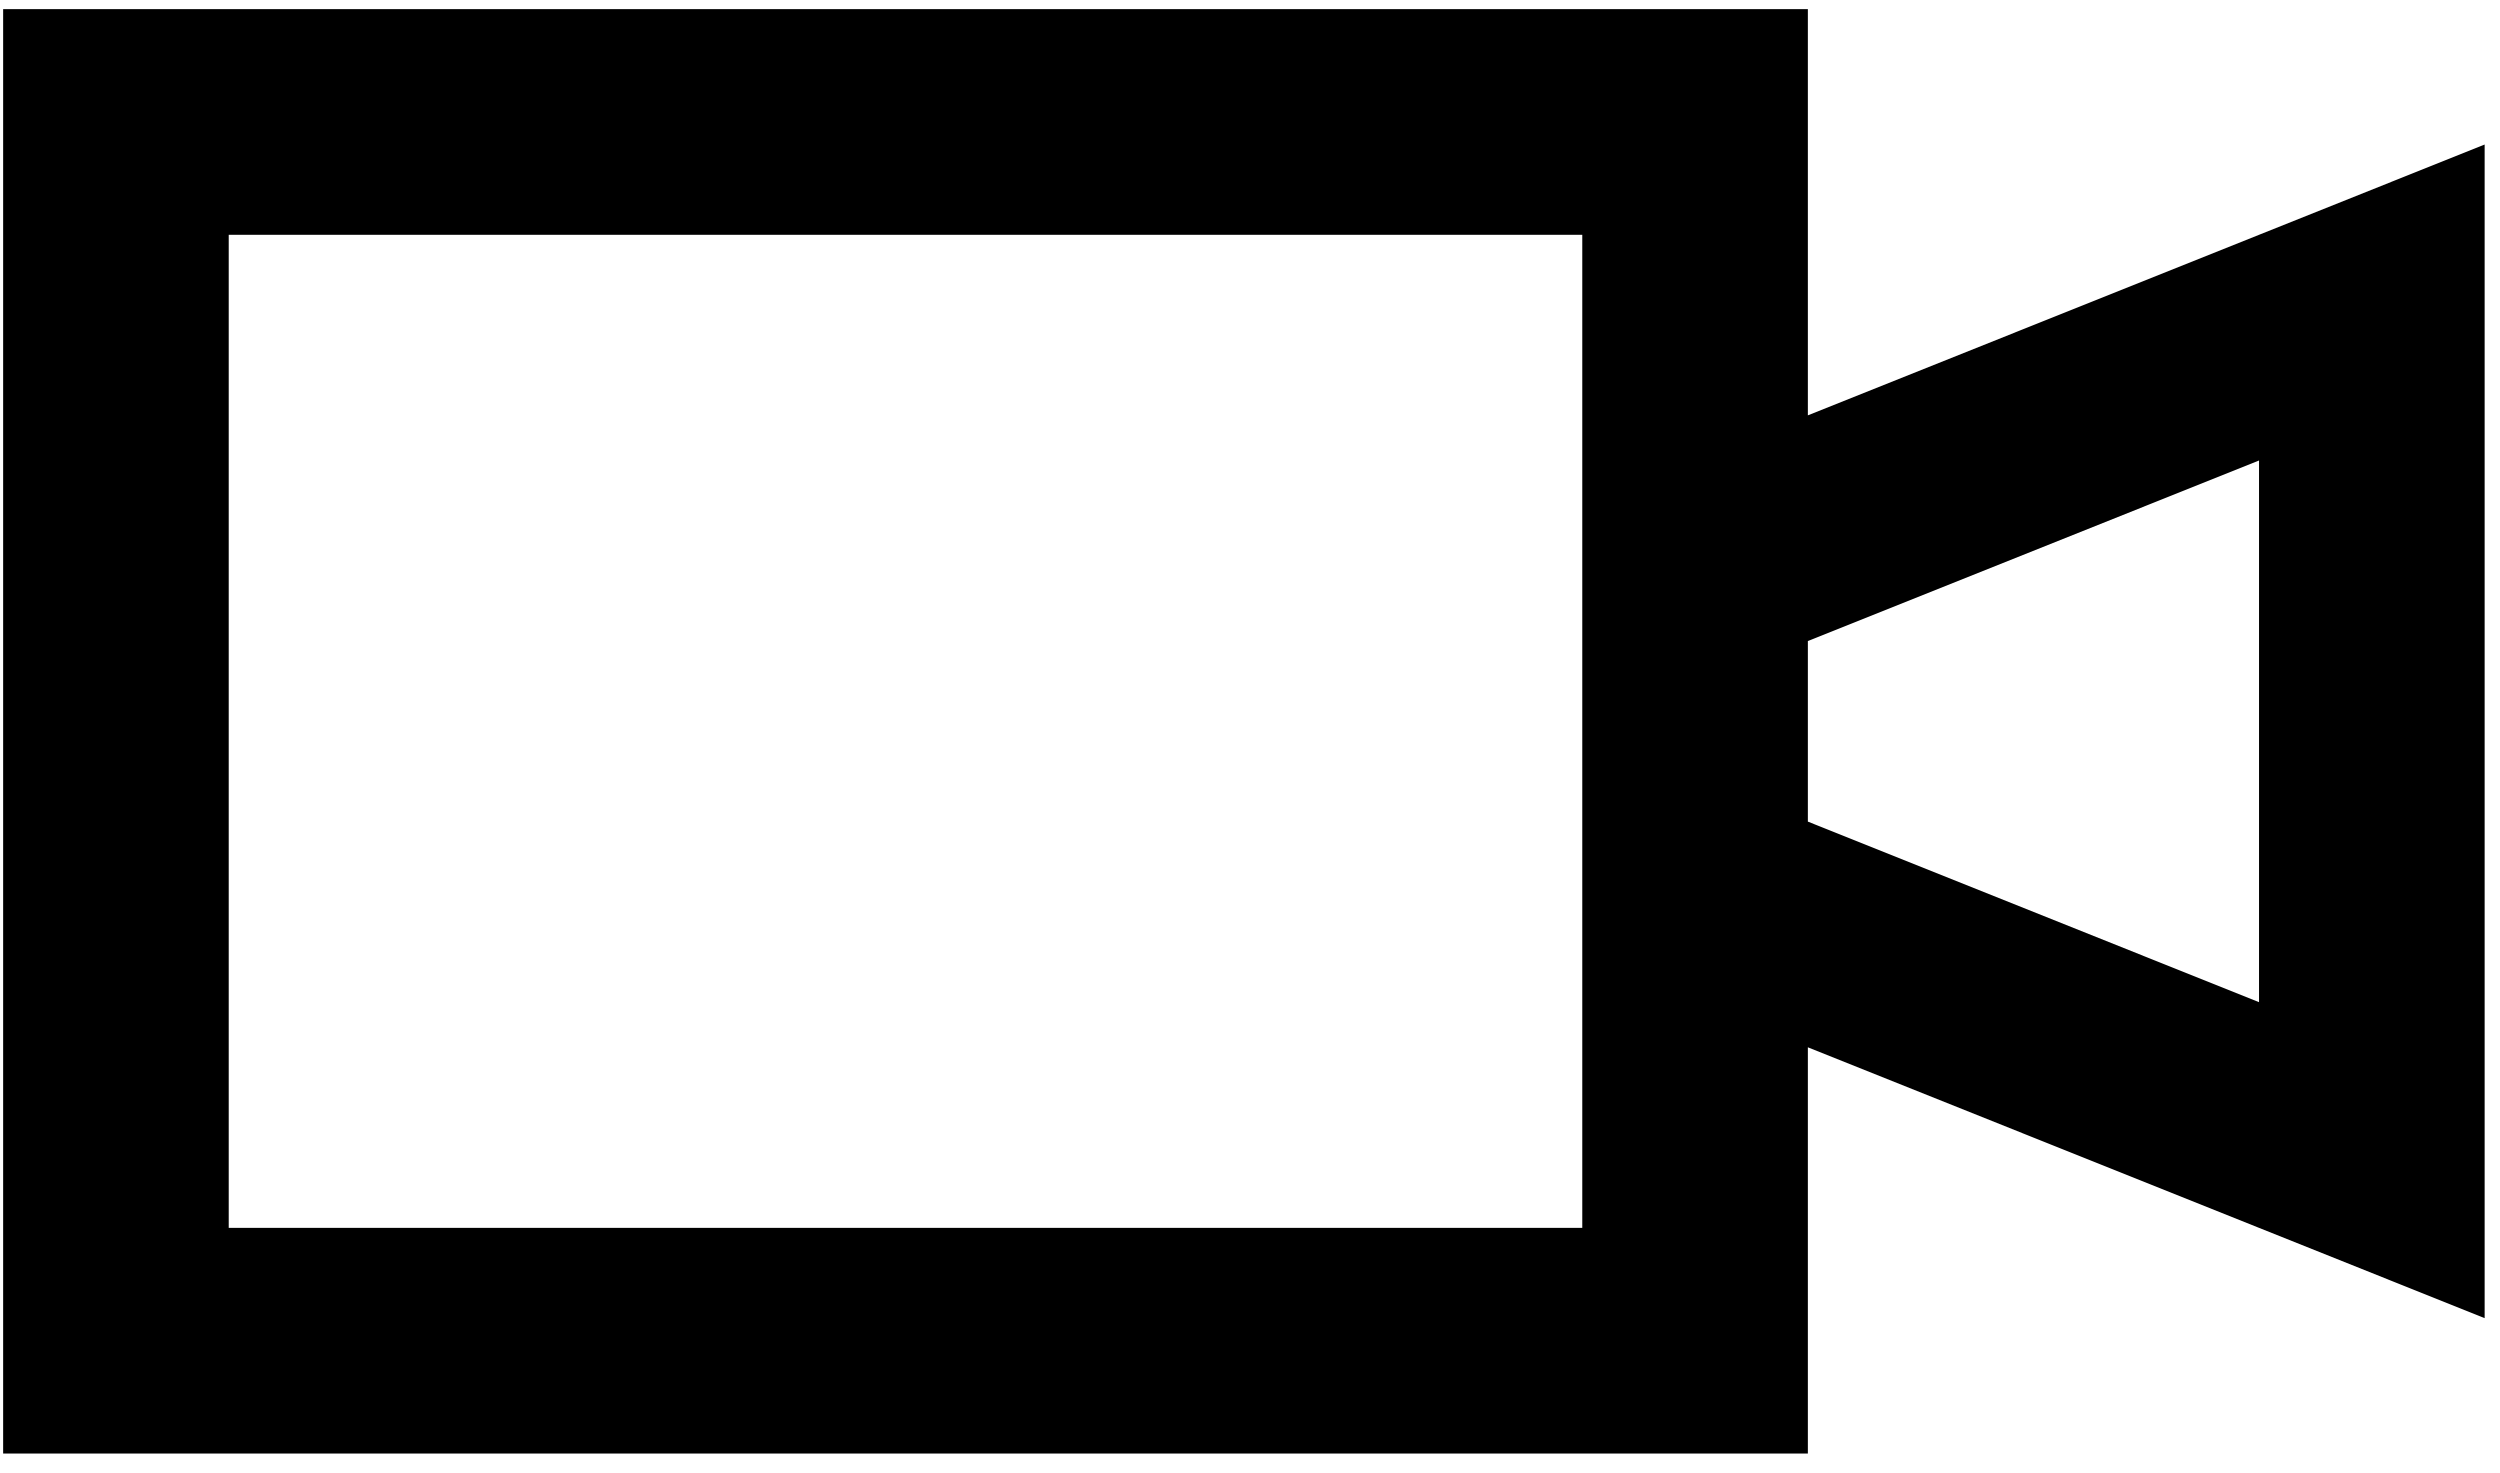
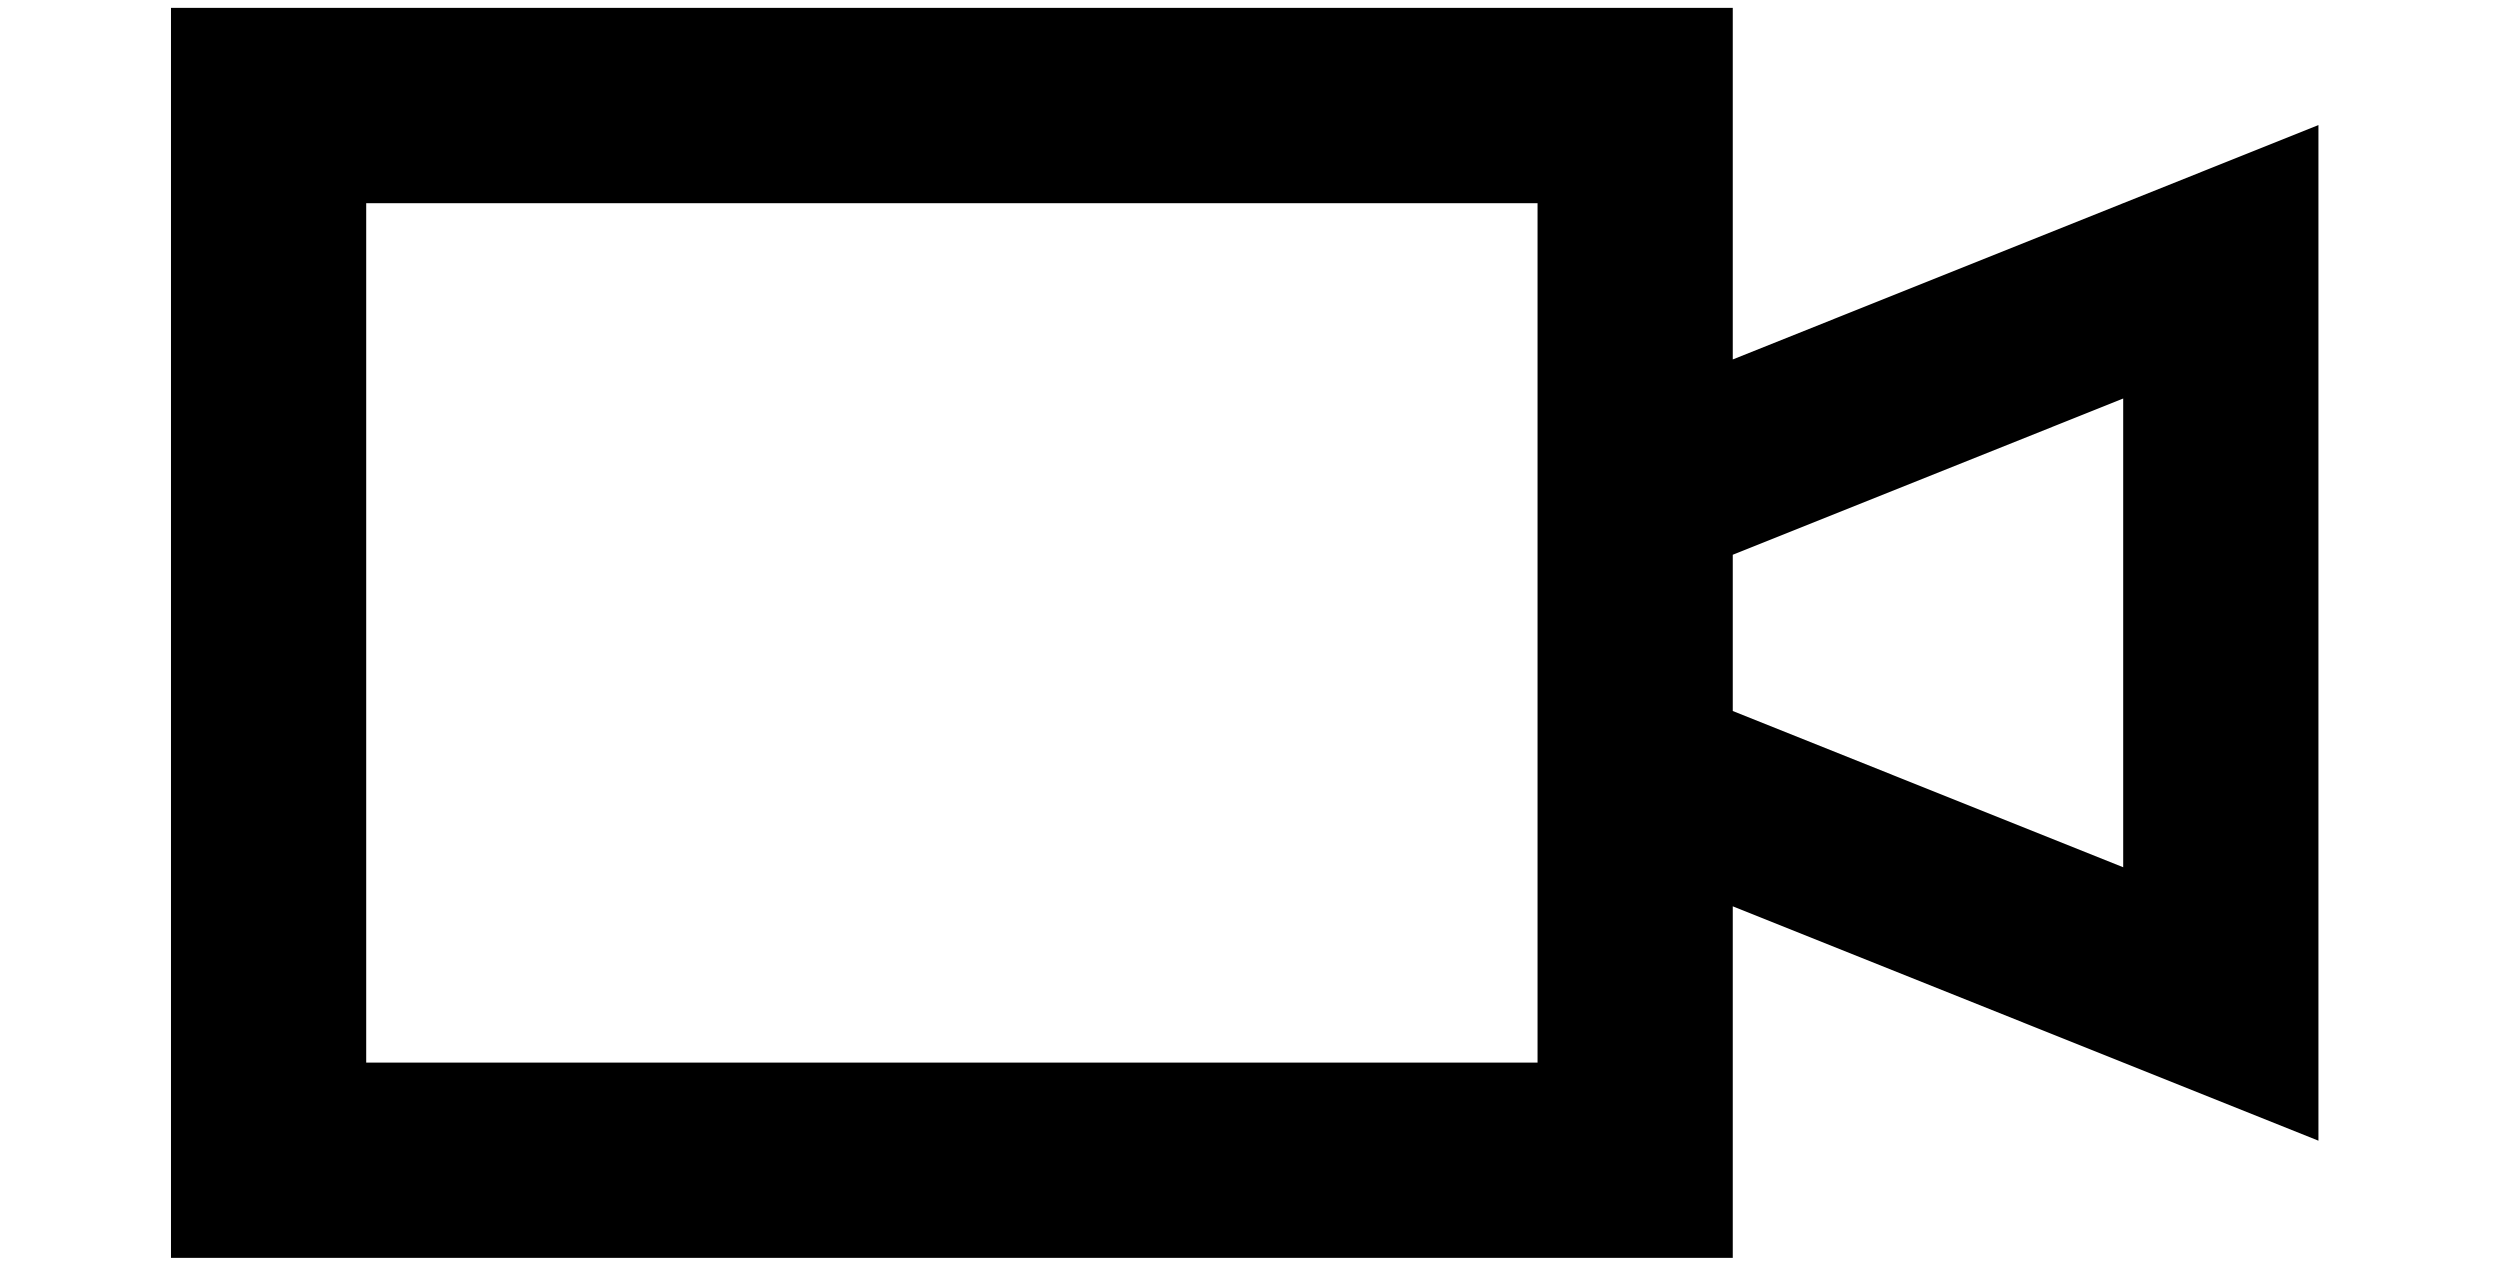
- <svg xmlns="http://www.w3.org/2000/svg" width="90" height="53" viewBox="0 0 90 53" fill="none">
-   <path d="M65.083 0.328H0.113V52.328H65.083V37.703L89.447 47.453V5.203L65.083 14.953V0.328ZM56.962 44.203H8.234V8.453H56.962V44.203ZM81.325 16.578V36.078L65.083 29.578V23.078L81.325 16.578Z" fill="black" />
+ <svg xmlns="http://www.w3.org/2000/svg" width="104" height="53" viewBox="-7 0 104 53" fill="none">
+   <path d="M65.083 0.328H0.113V52.328H65.083V37.703L89.447 47.453V5.203L65.083 14.953V0.328ZM56.962 44.203H8.234V8.453H56.962V44.203ZM81.325 16.578V36.078L65.083 29.578V23.078L81.325 16.578Z" fill="currentColor" />
</svg>
